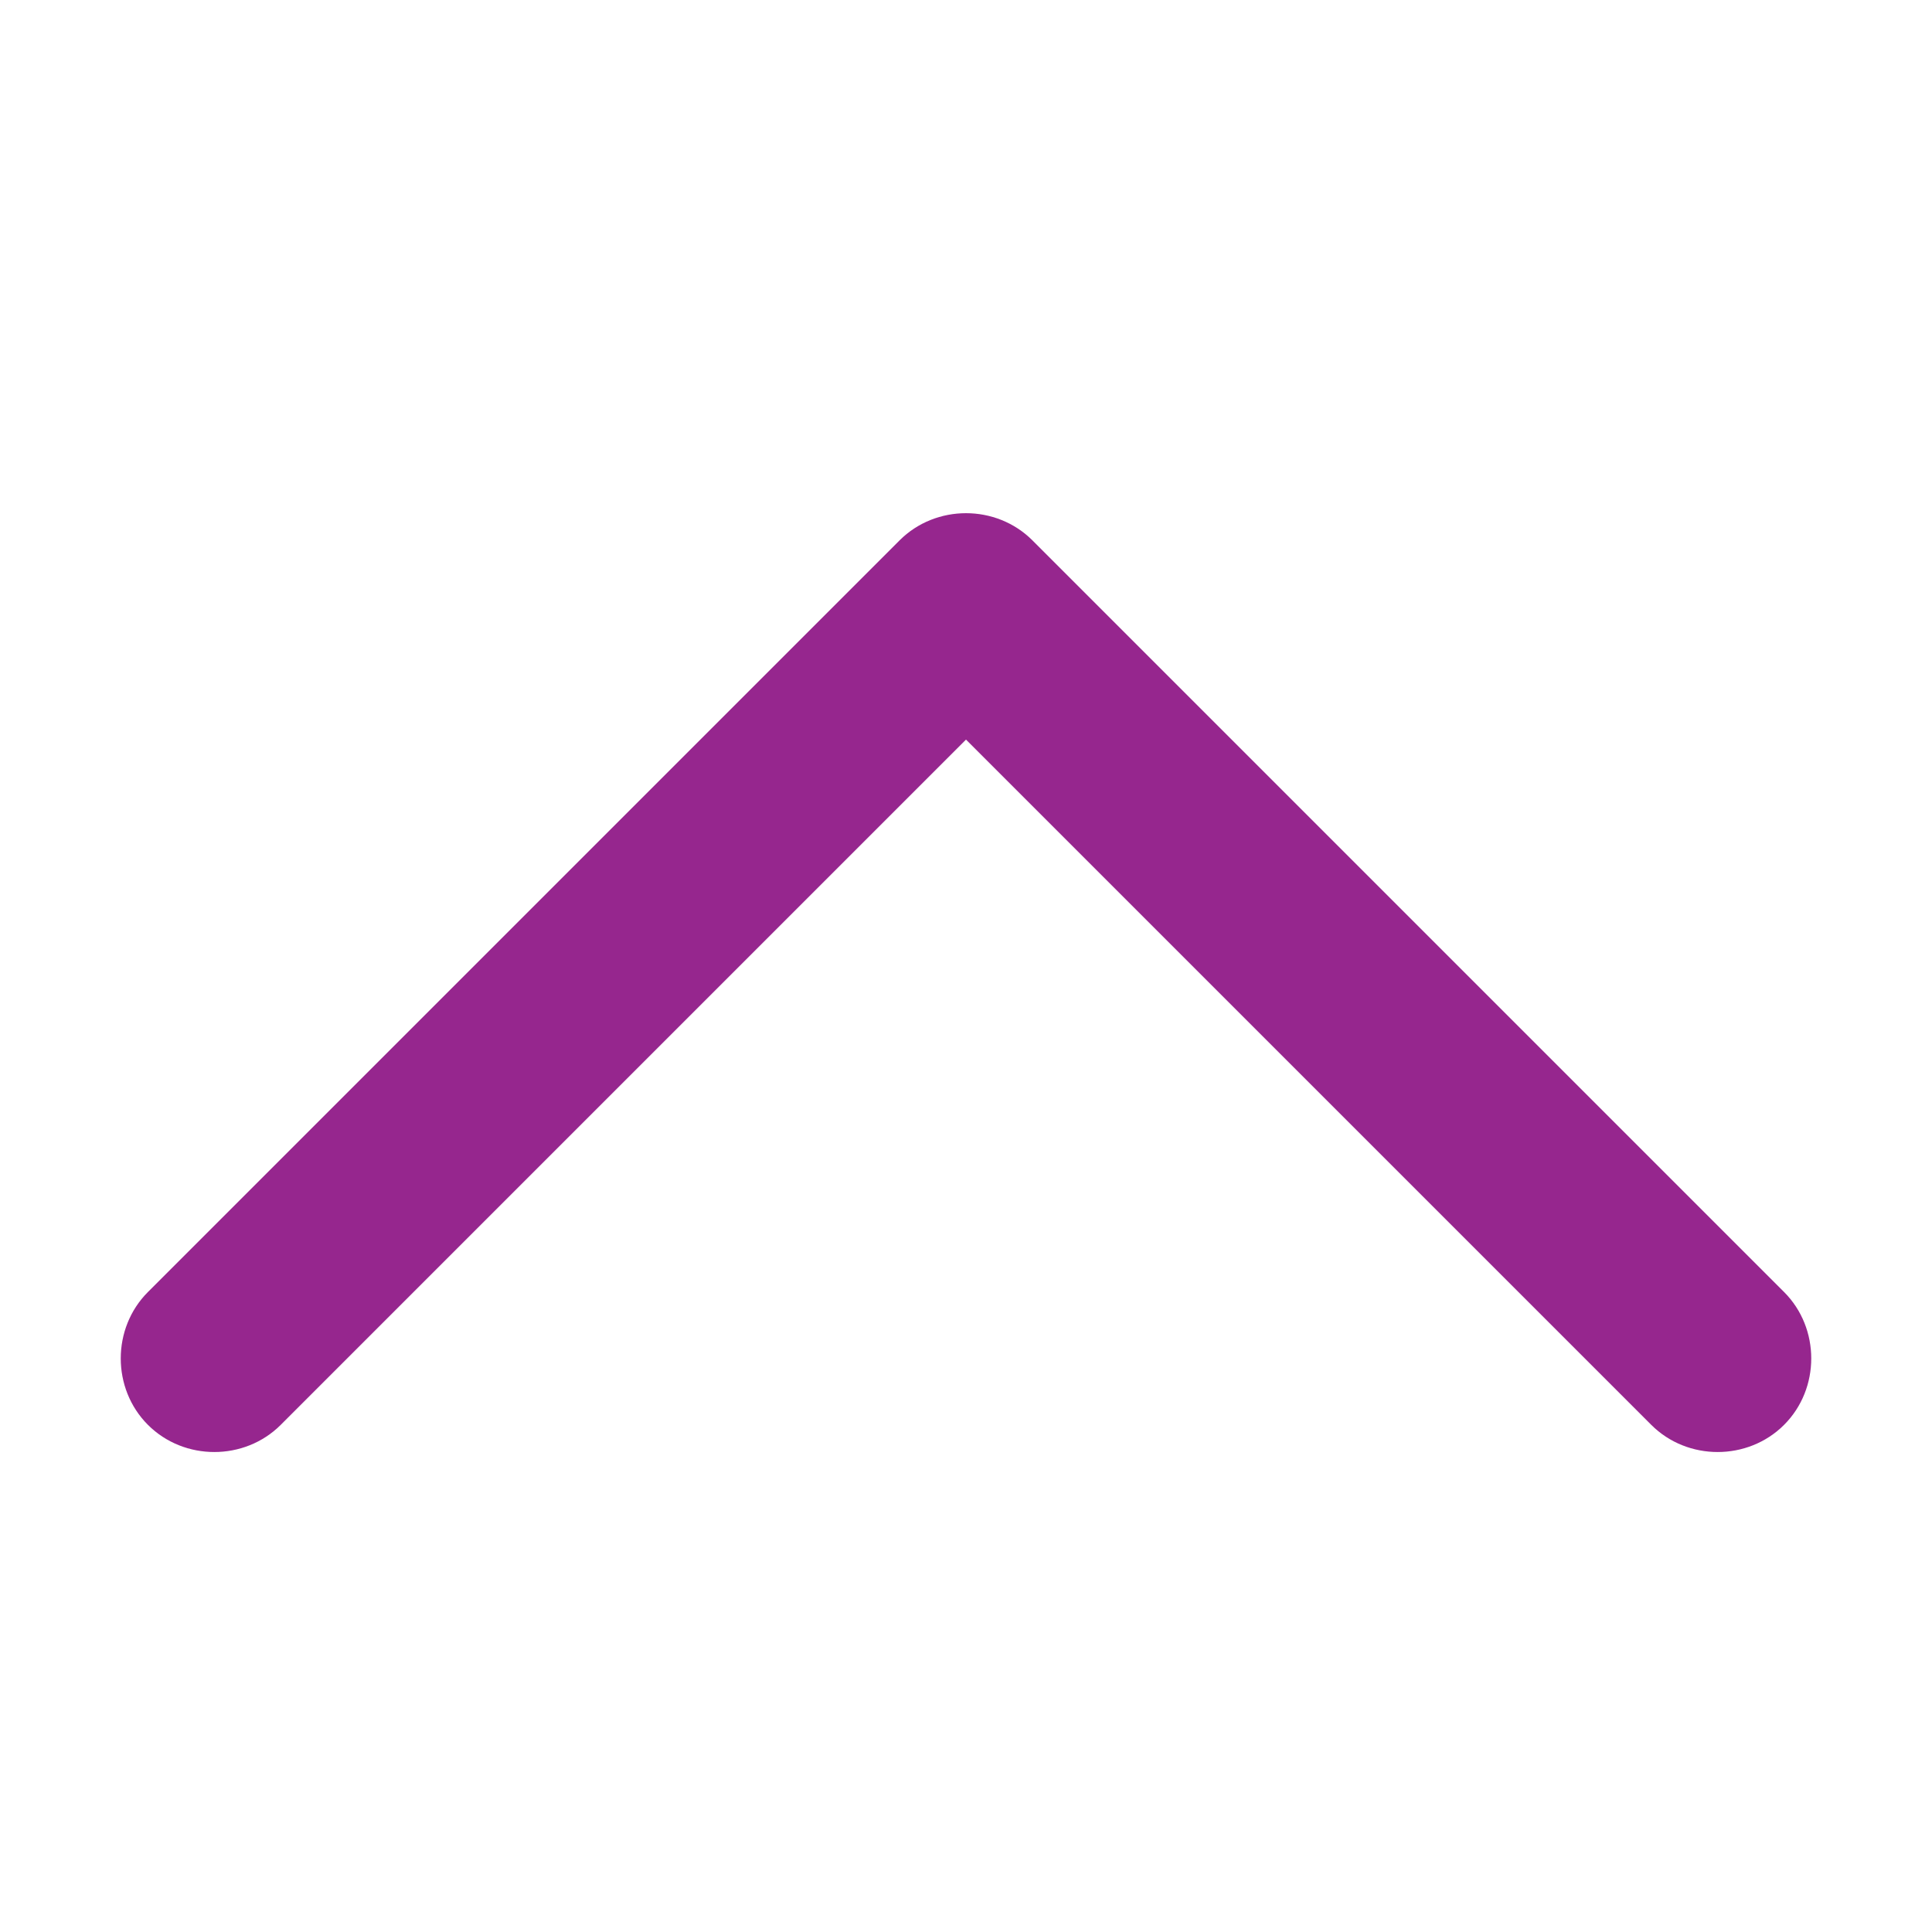
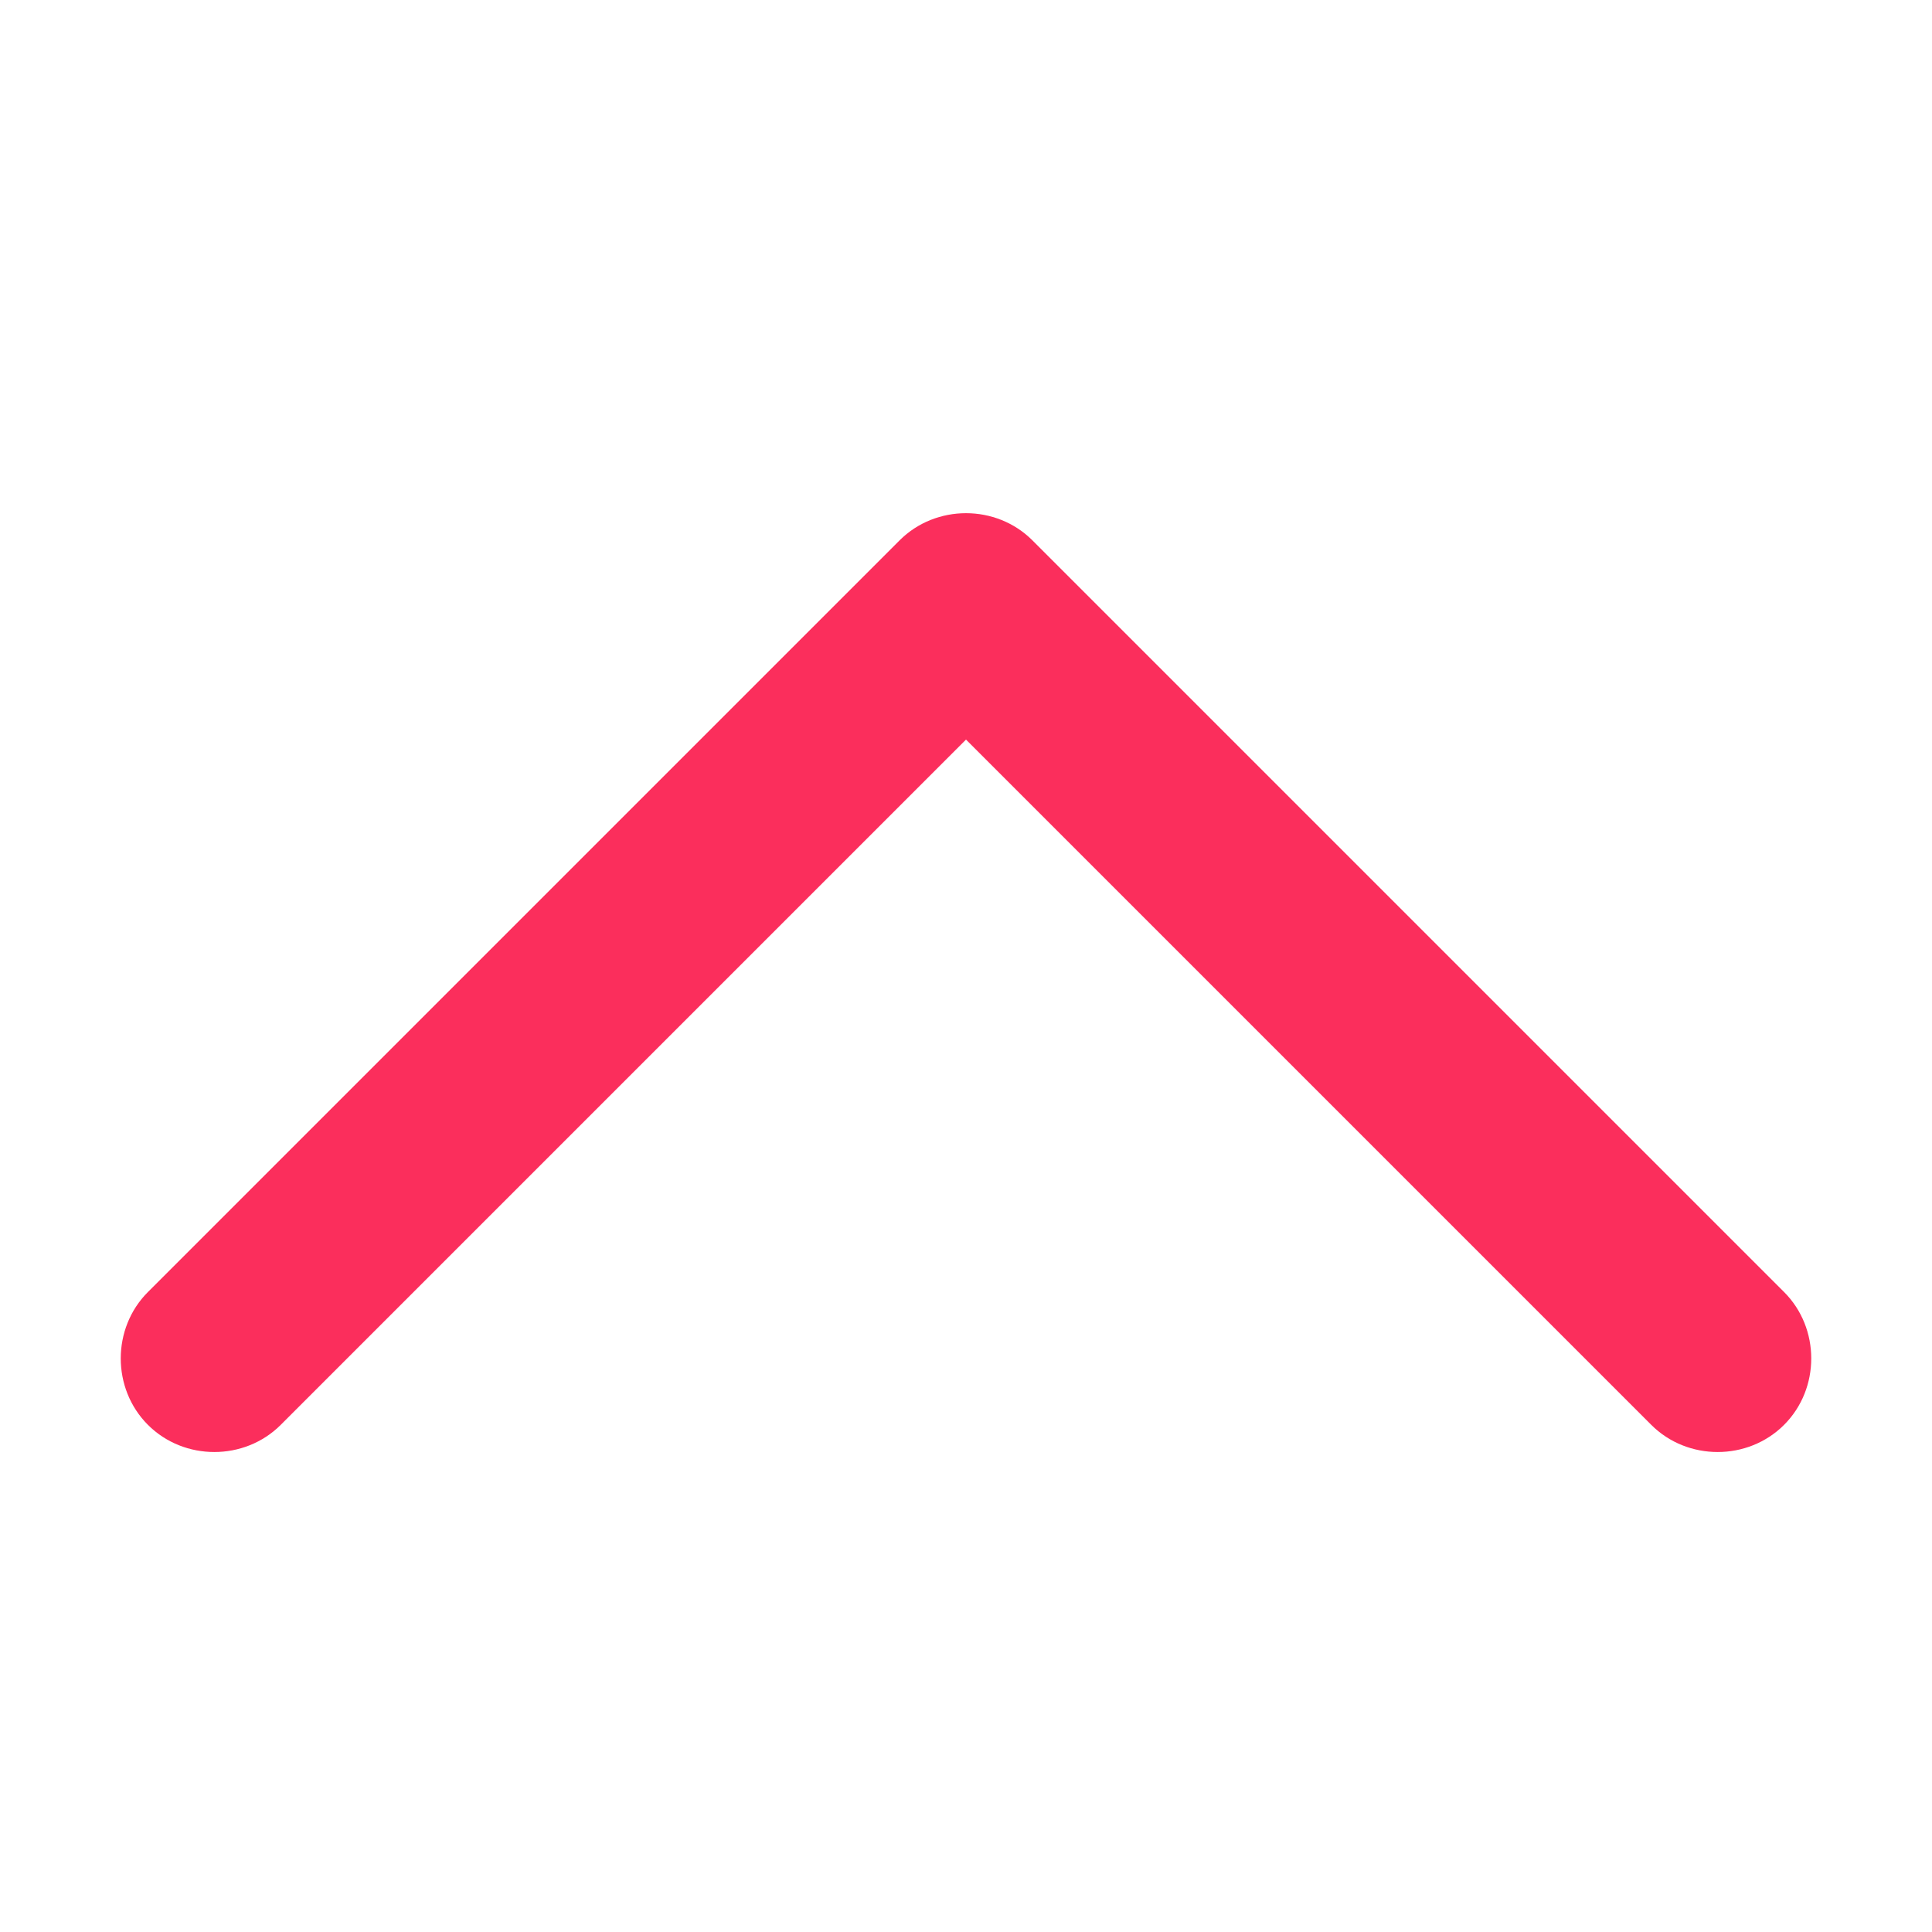
<svg xmlns="http://www.w3.org/2000/svg" xmlns:xlink="http://www.w3.org/1999/xlink" version="1.1" id="Layer_1" x="0px" y="0px" viewBox="0 0 128 128" enable-background="new 0 0 128 128" xml:space="preserve">
  <g>
    <defs>
      <rect id="SVGID_49_" width="128" height="128" />
    </defs>
    <clipPath id="SVGID_2_">
      <use xlink:href="#SVGID_49_" overflow="visible" />
    </clipPath>
-     <path clip-path="url(#SVGID_2_)" fill="#96268E" d="M68.4,35.8C67.2,34.6,65.6,34,64,34c-1.6,0-3.2,0.6-4.4,1.8L9.8,85.6   c-2.4,2.4-2.4,6.4,0,8.8c2.4,2.4,6.4,2.4,8.8,0L64,49l45.4,45.4c2.4,2.4,6.4,2.4,8.8,0c2.4-2.4,2.4-6.4,0-8.8L68.4,35.8z" />
+     <path clip-path="url(#SVGID_2_)" fill="#FB2E5C" d="M68.4,35.8C67.2,34.6,65.6,34,64,34c-1.6,0-3.2,0.6-4.4,1.8L9.8,85.6   c-2.4,2.4-2.4,6.4,0,8.8c2.4,2.4,6.4,2.4,8.8,0L64,49l45.4,45.4c2.4,2.4,6.4,2.4,8.8,0c2.4-2.4,2.4-6.4,0-8.8L68.4,35.8z" />
  </g>
</svg>
